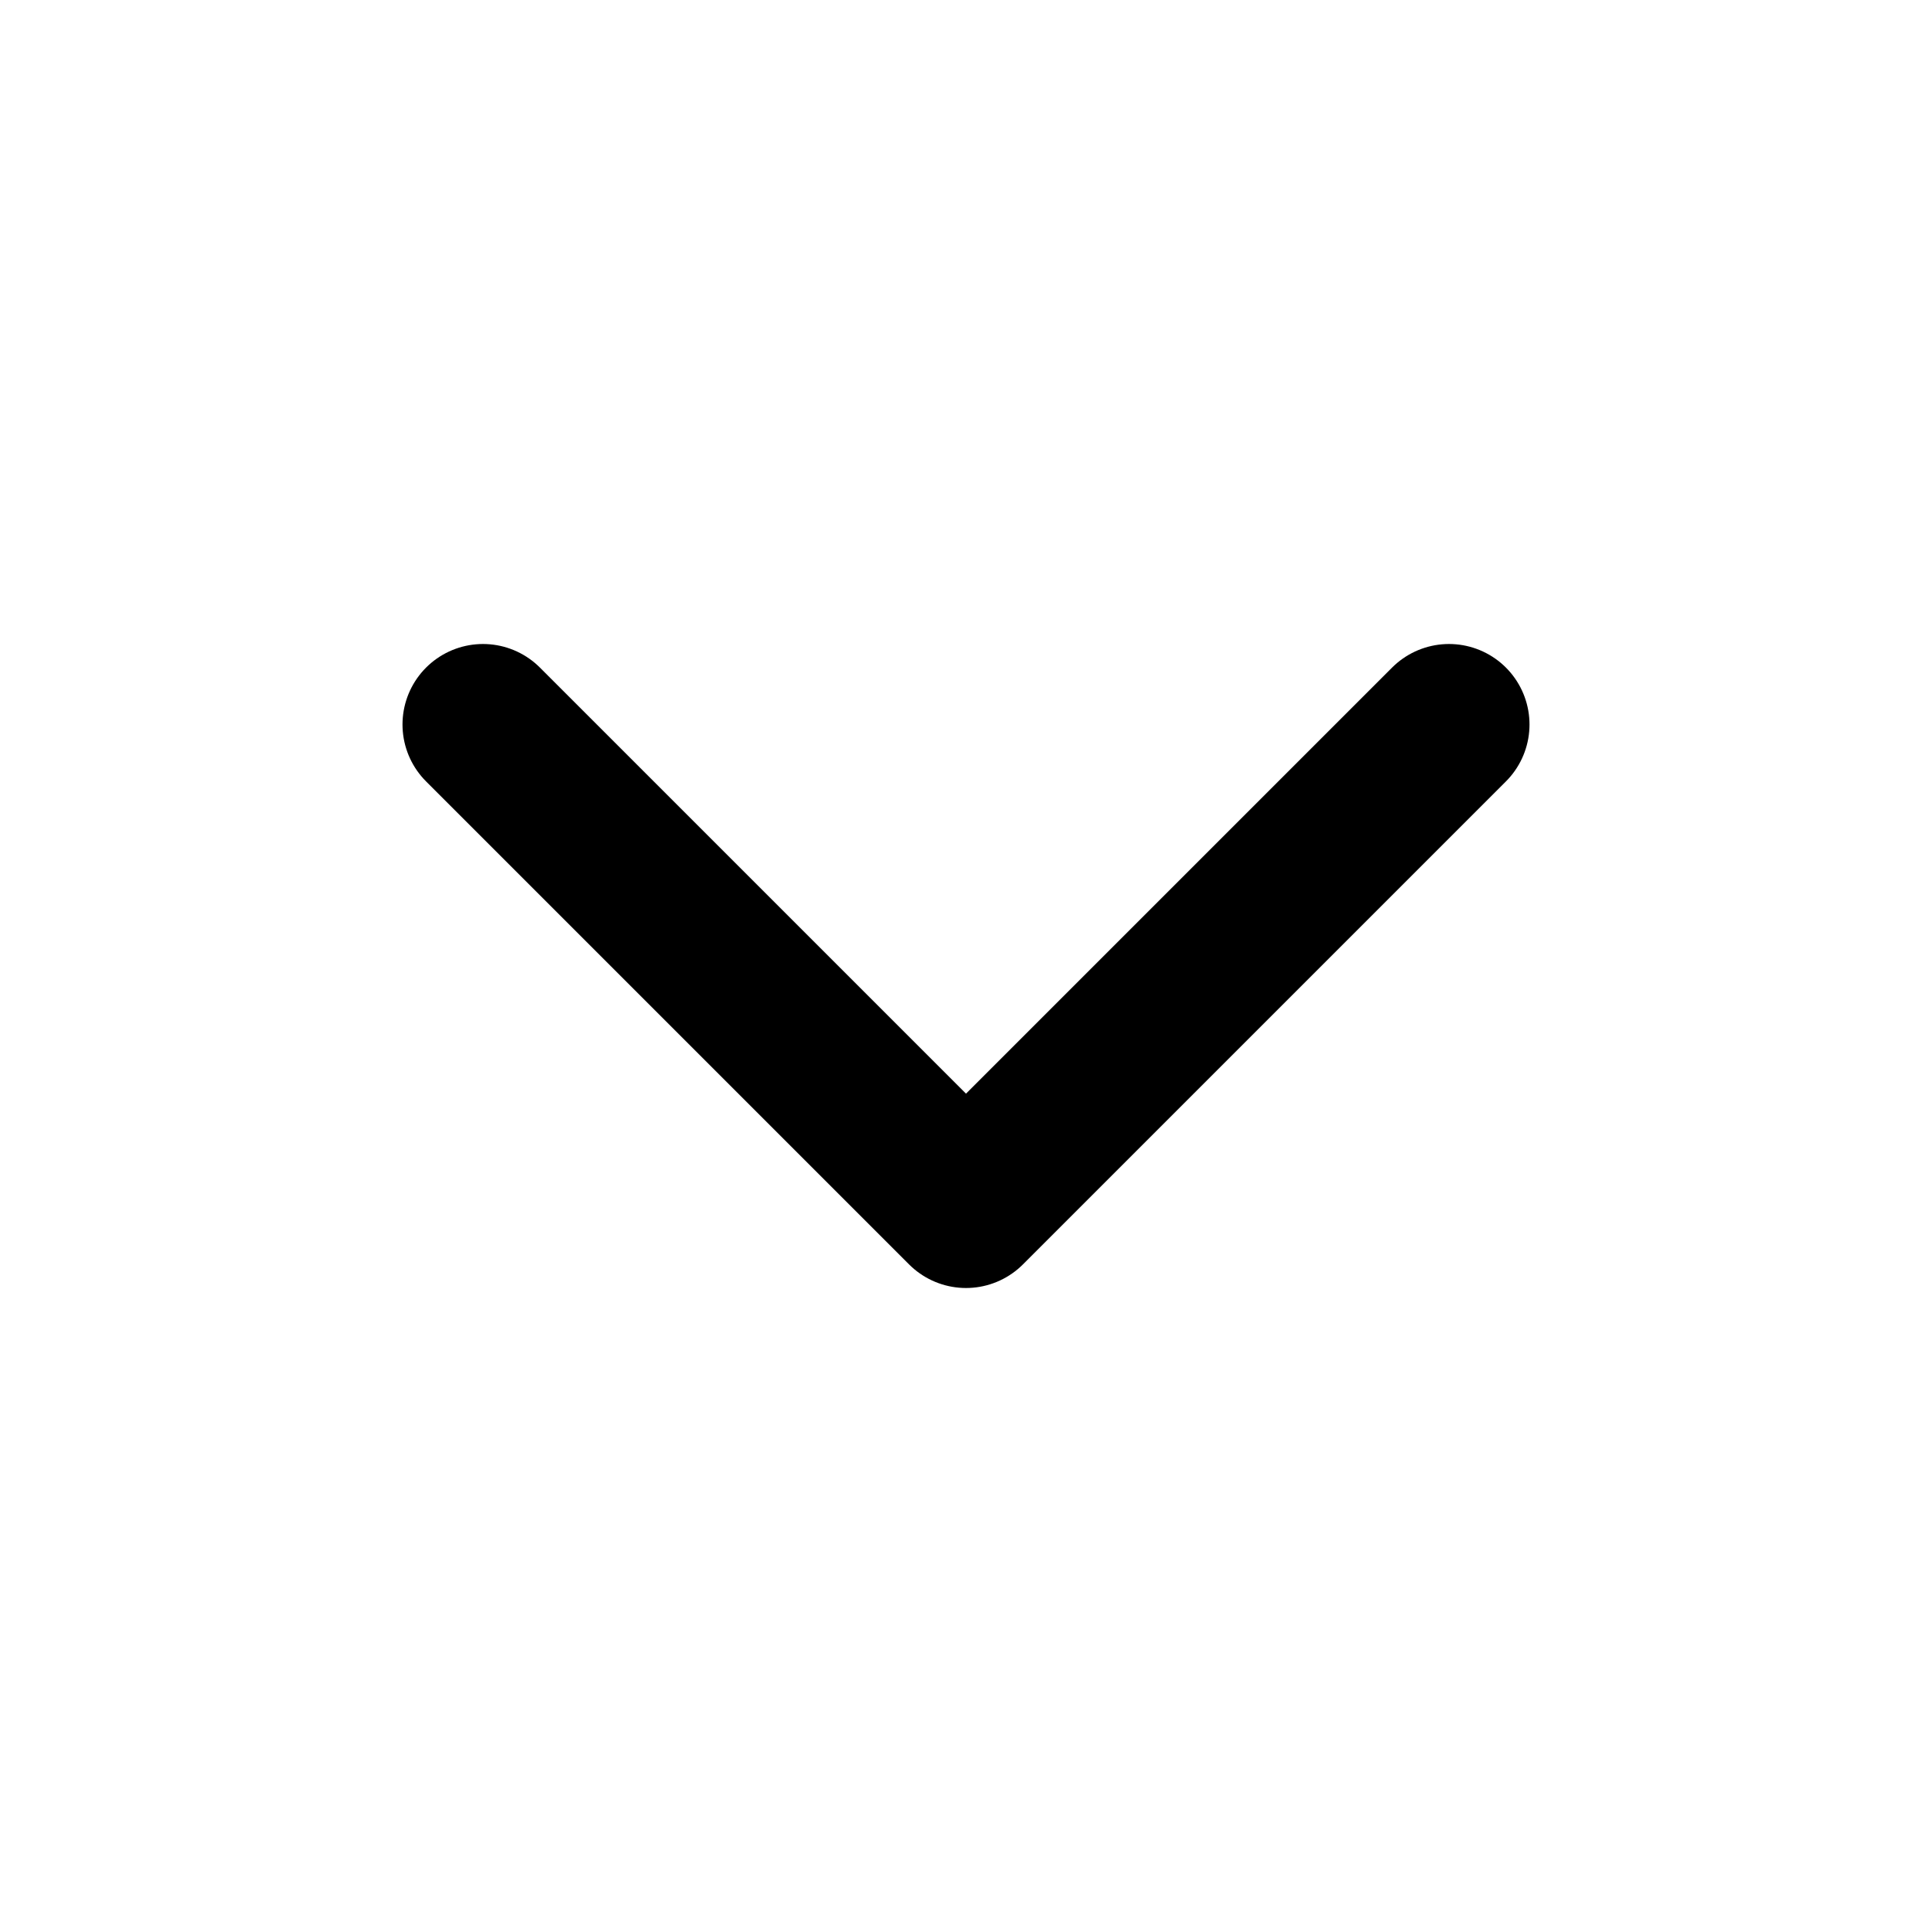
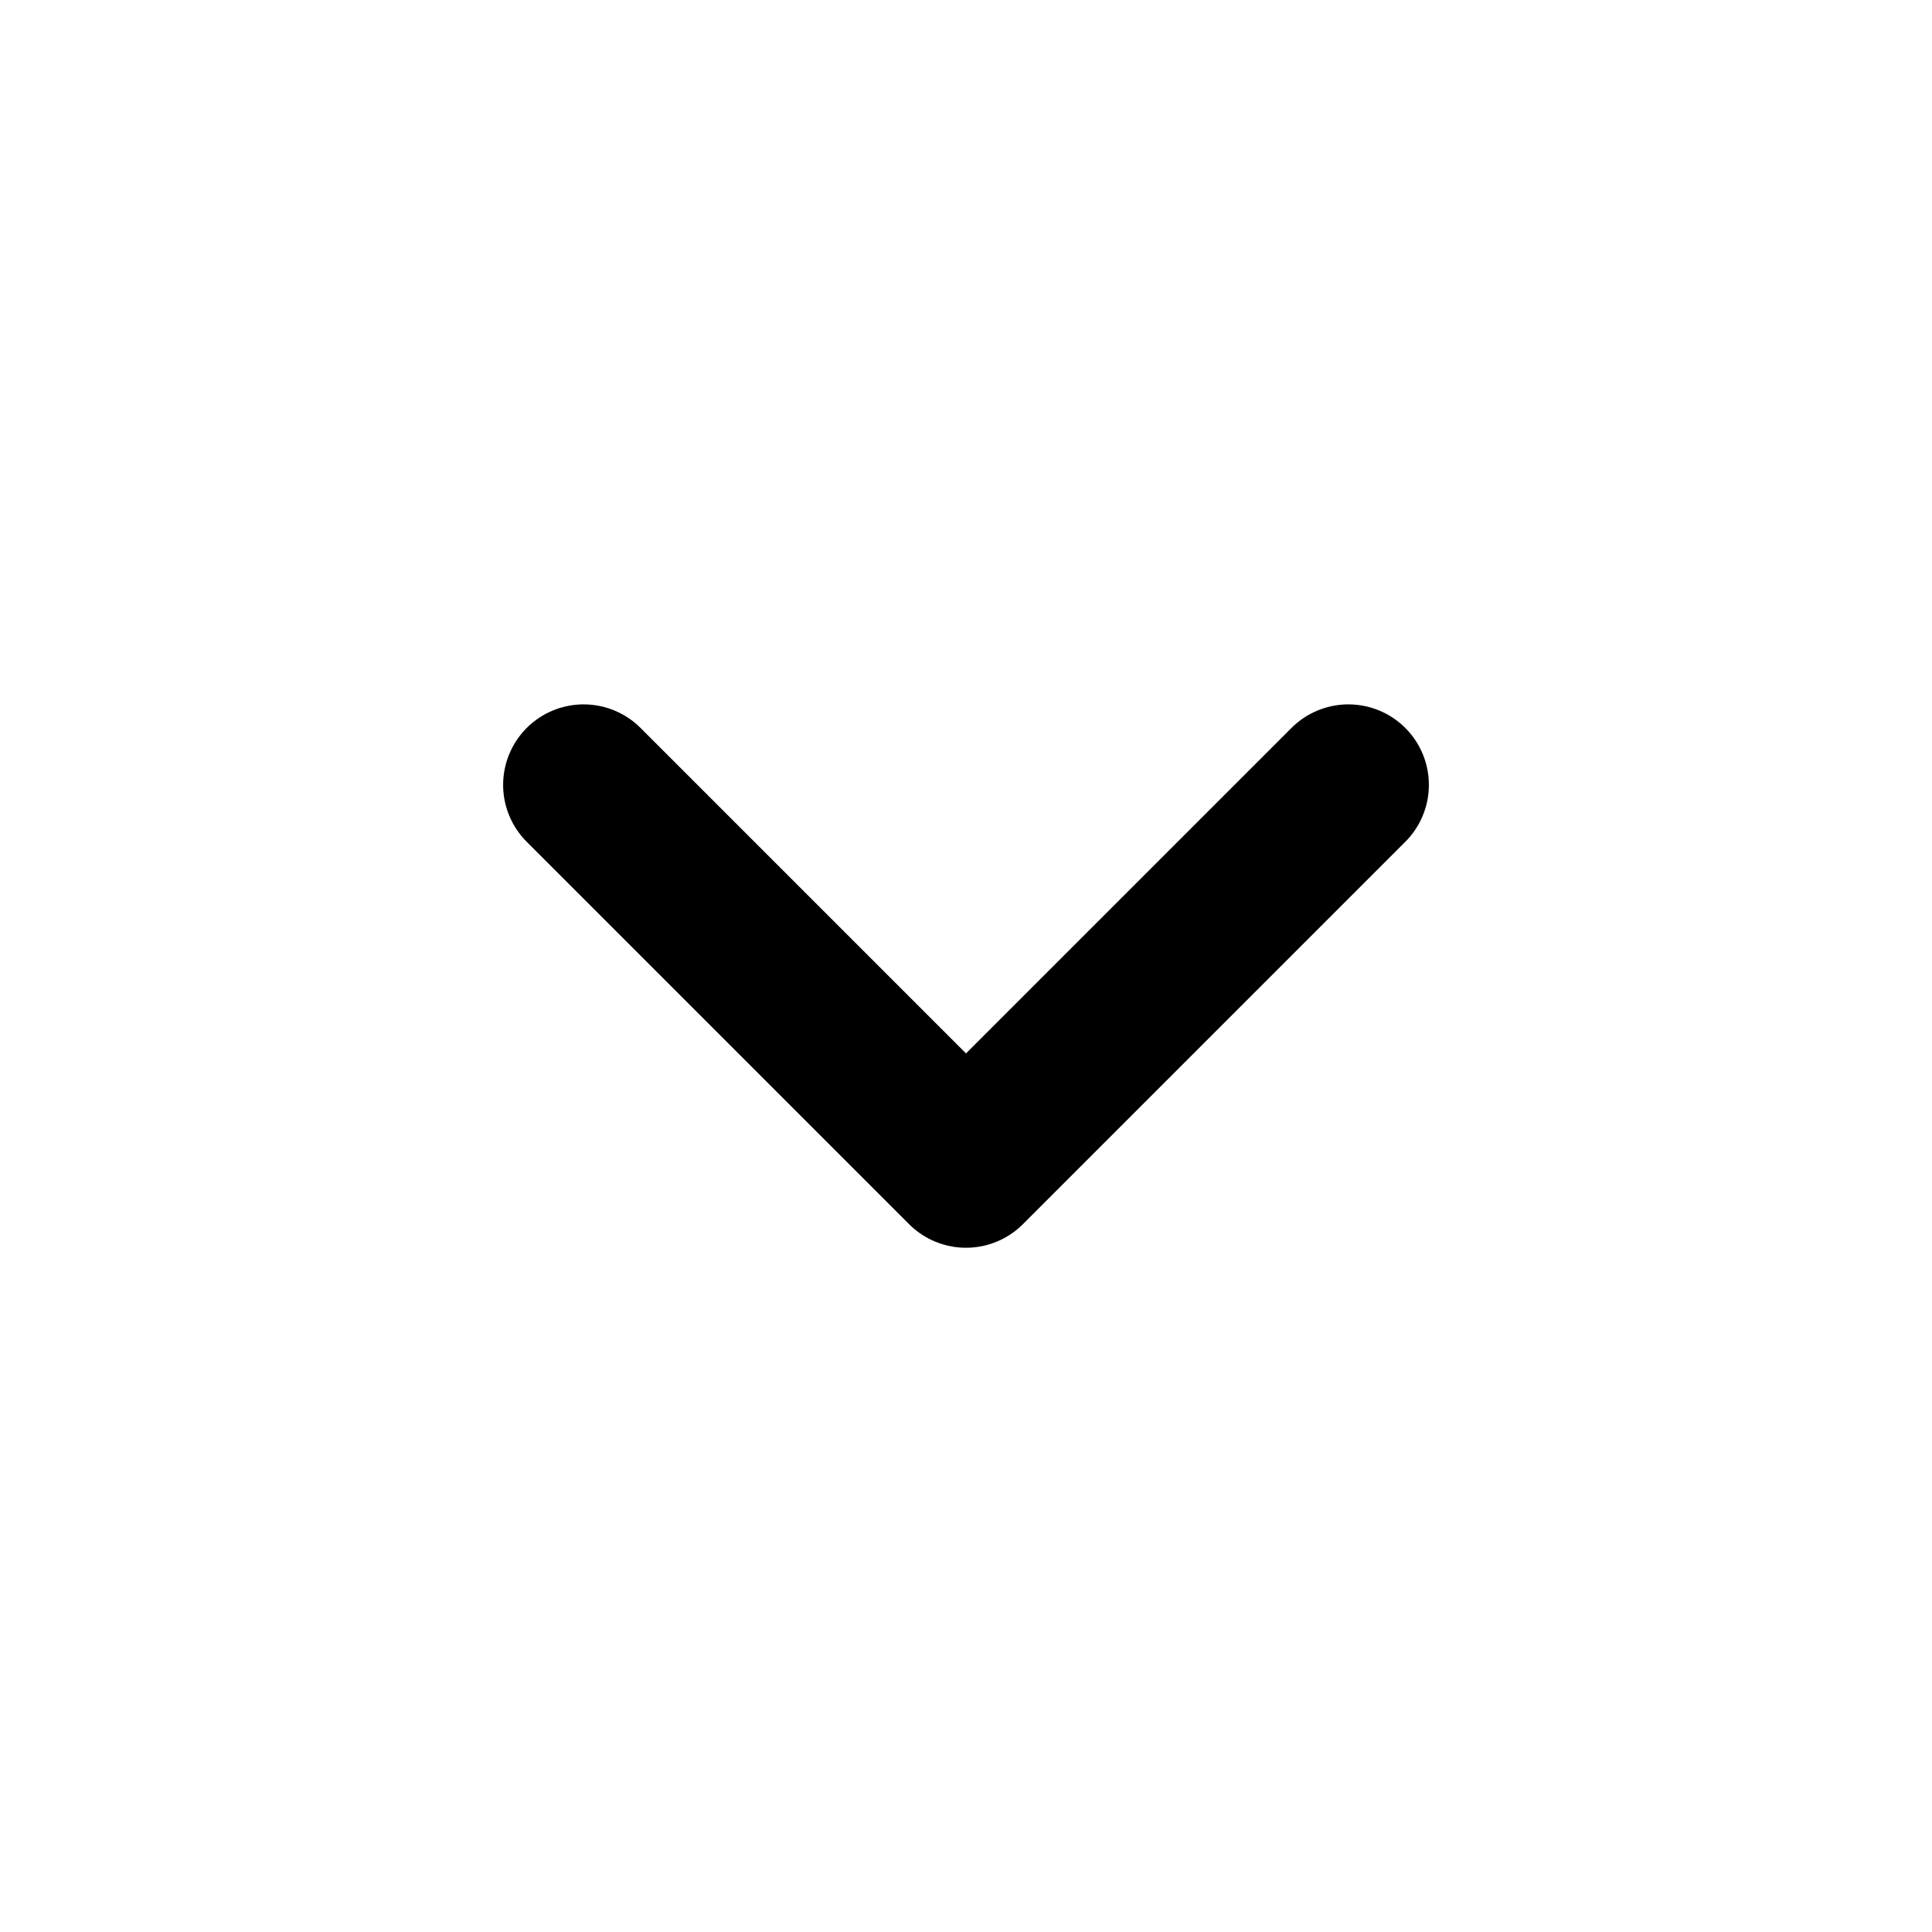
- <svg xmlns="http://www.w3.org/2000/svg" class="lucide lucide-chevron-down" width="24" height="24" viewBox="0 0 24 24" fill="none" stroke="currentColor" stroke-width="2" stroke-linecap="round" stroke-linejoin="round">
-   <path d="m6 9 6 6 6-6" />
+ <svg xmlns="http://www.w3.org/2000/svg" width="24" height="24" viewBox="0 0 24 24" fill="none" stroke="currentColor" stroke-width="2" stroke-linecap="round" stroke-linejoin="round">
+   <path d="M 7.25 9.75 L 12 14.5 L 16.75 9.75" />
</svg>
